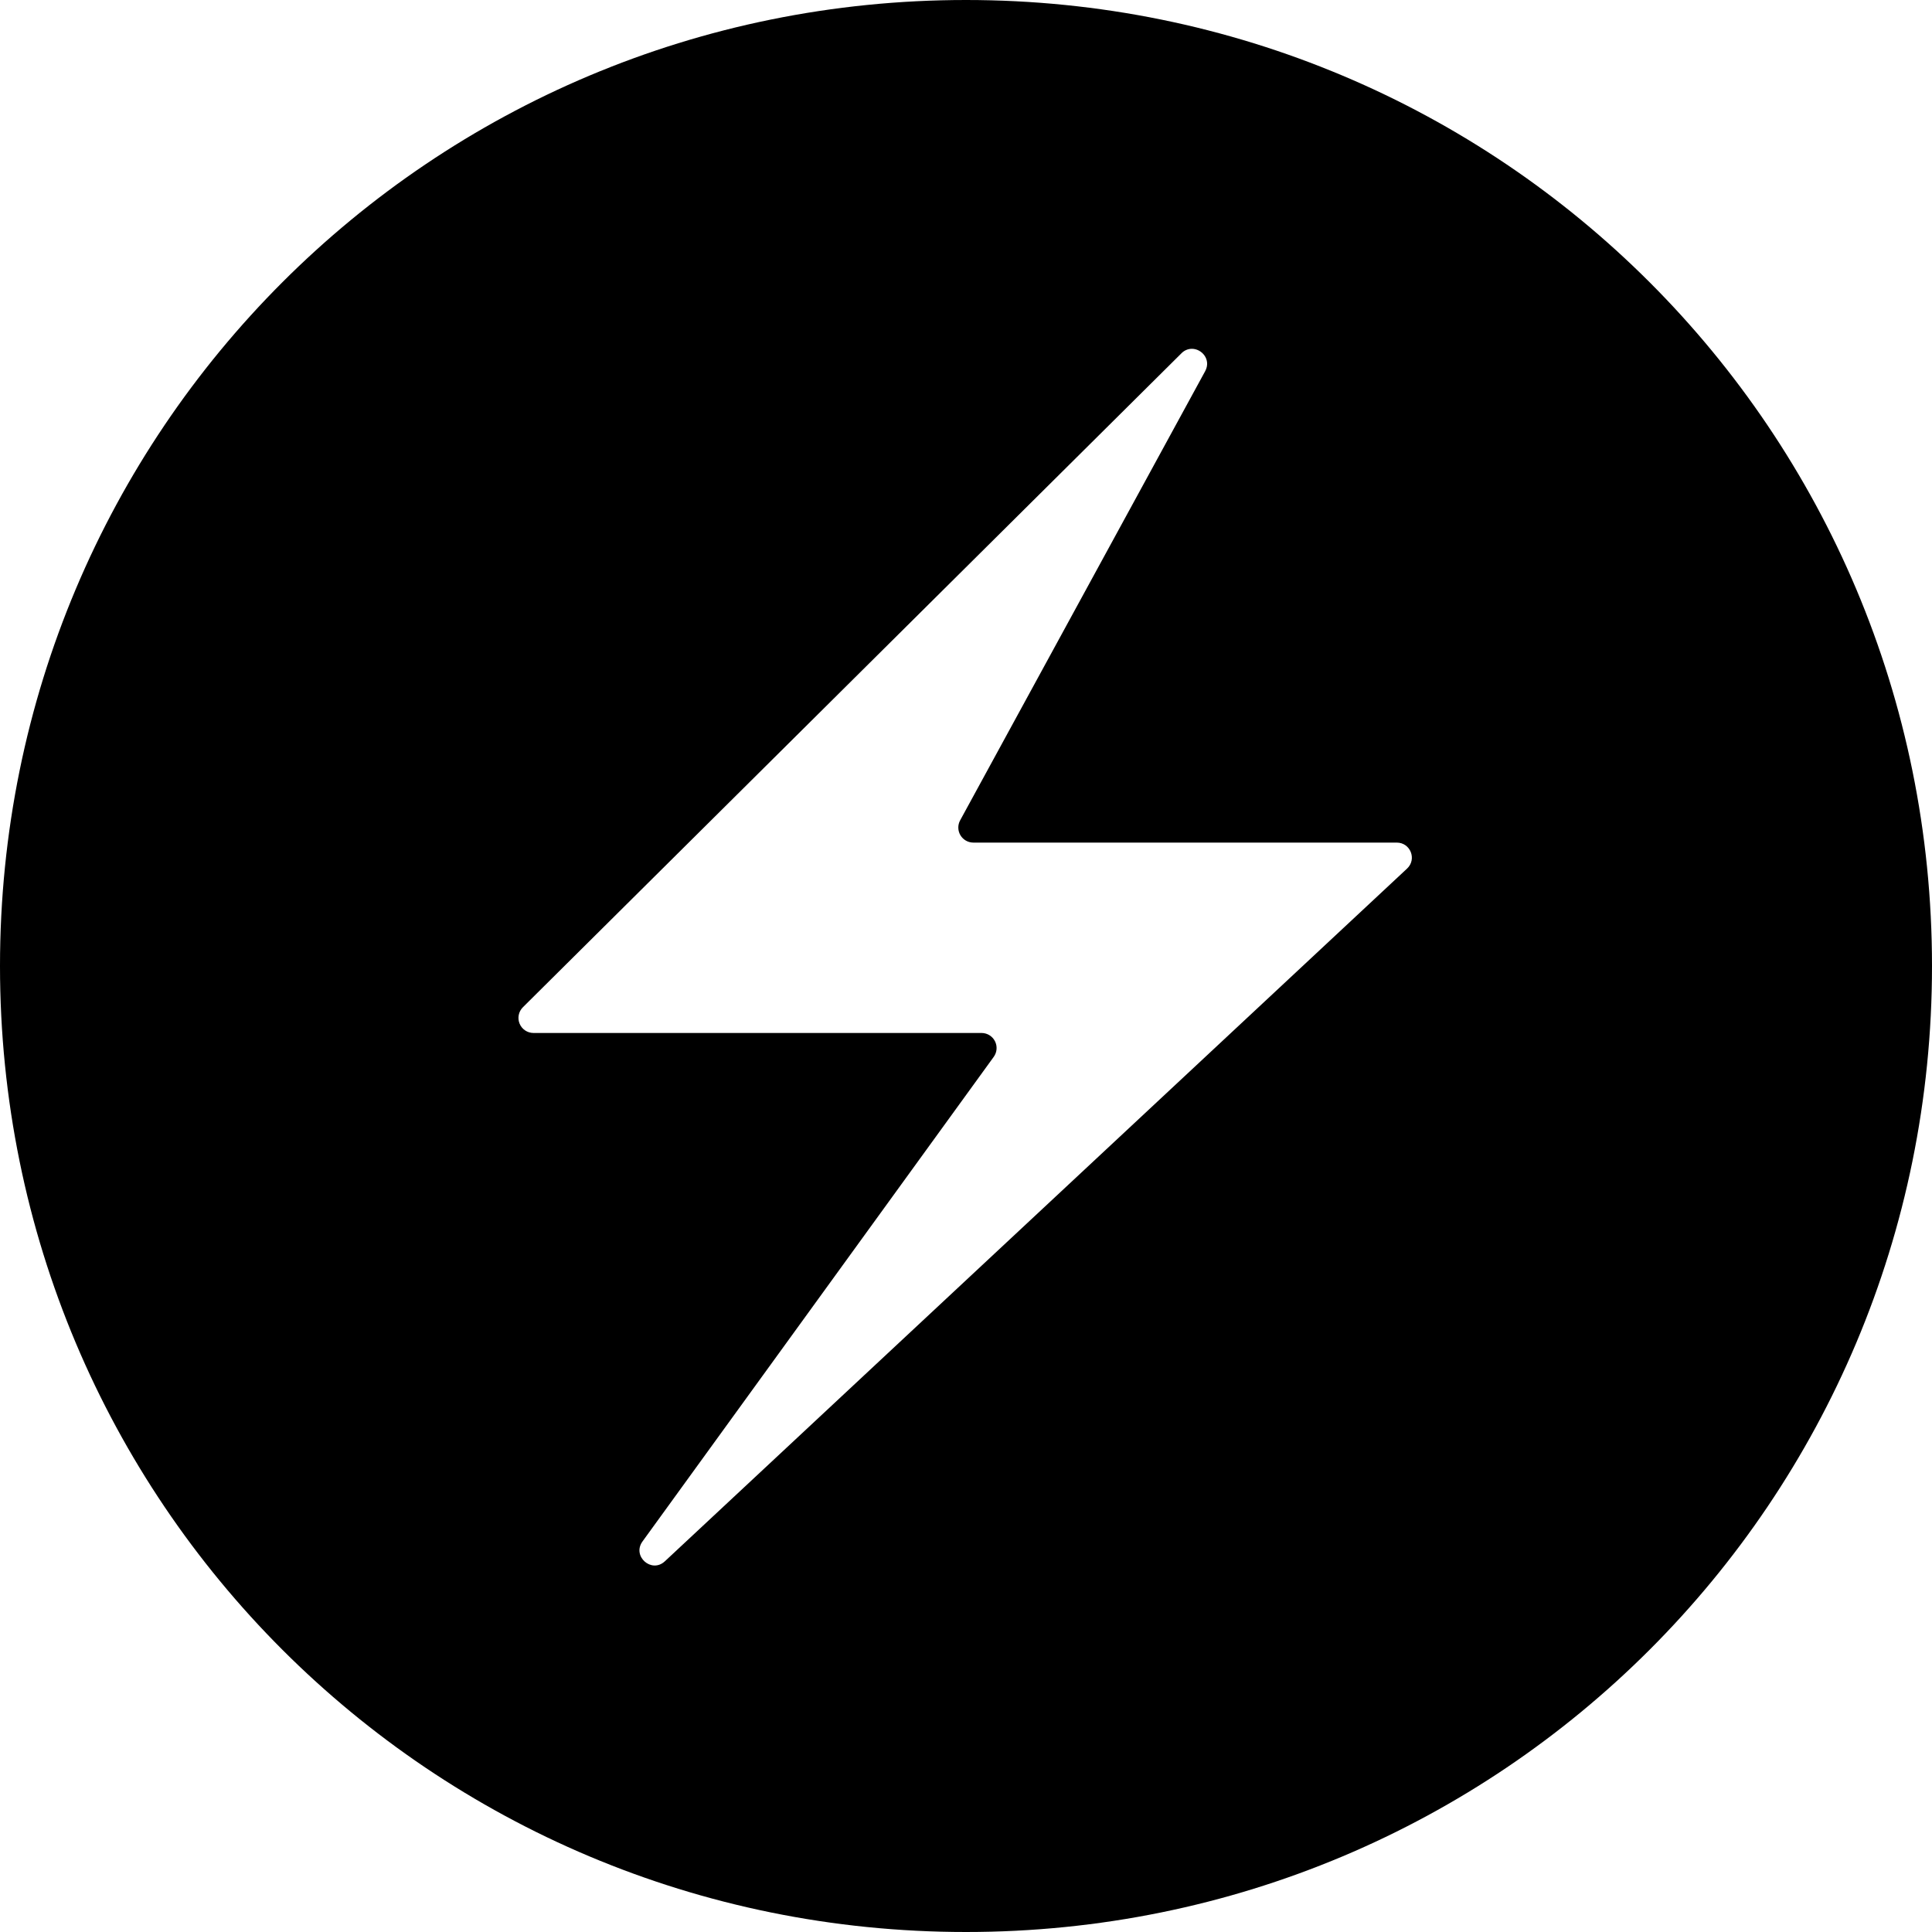
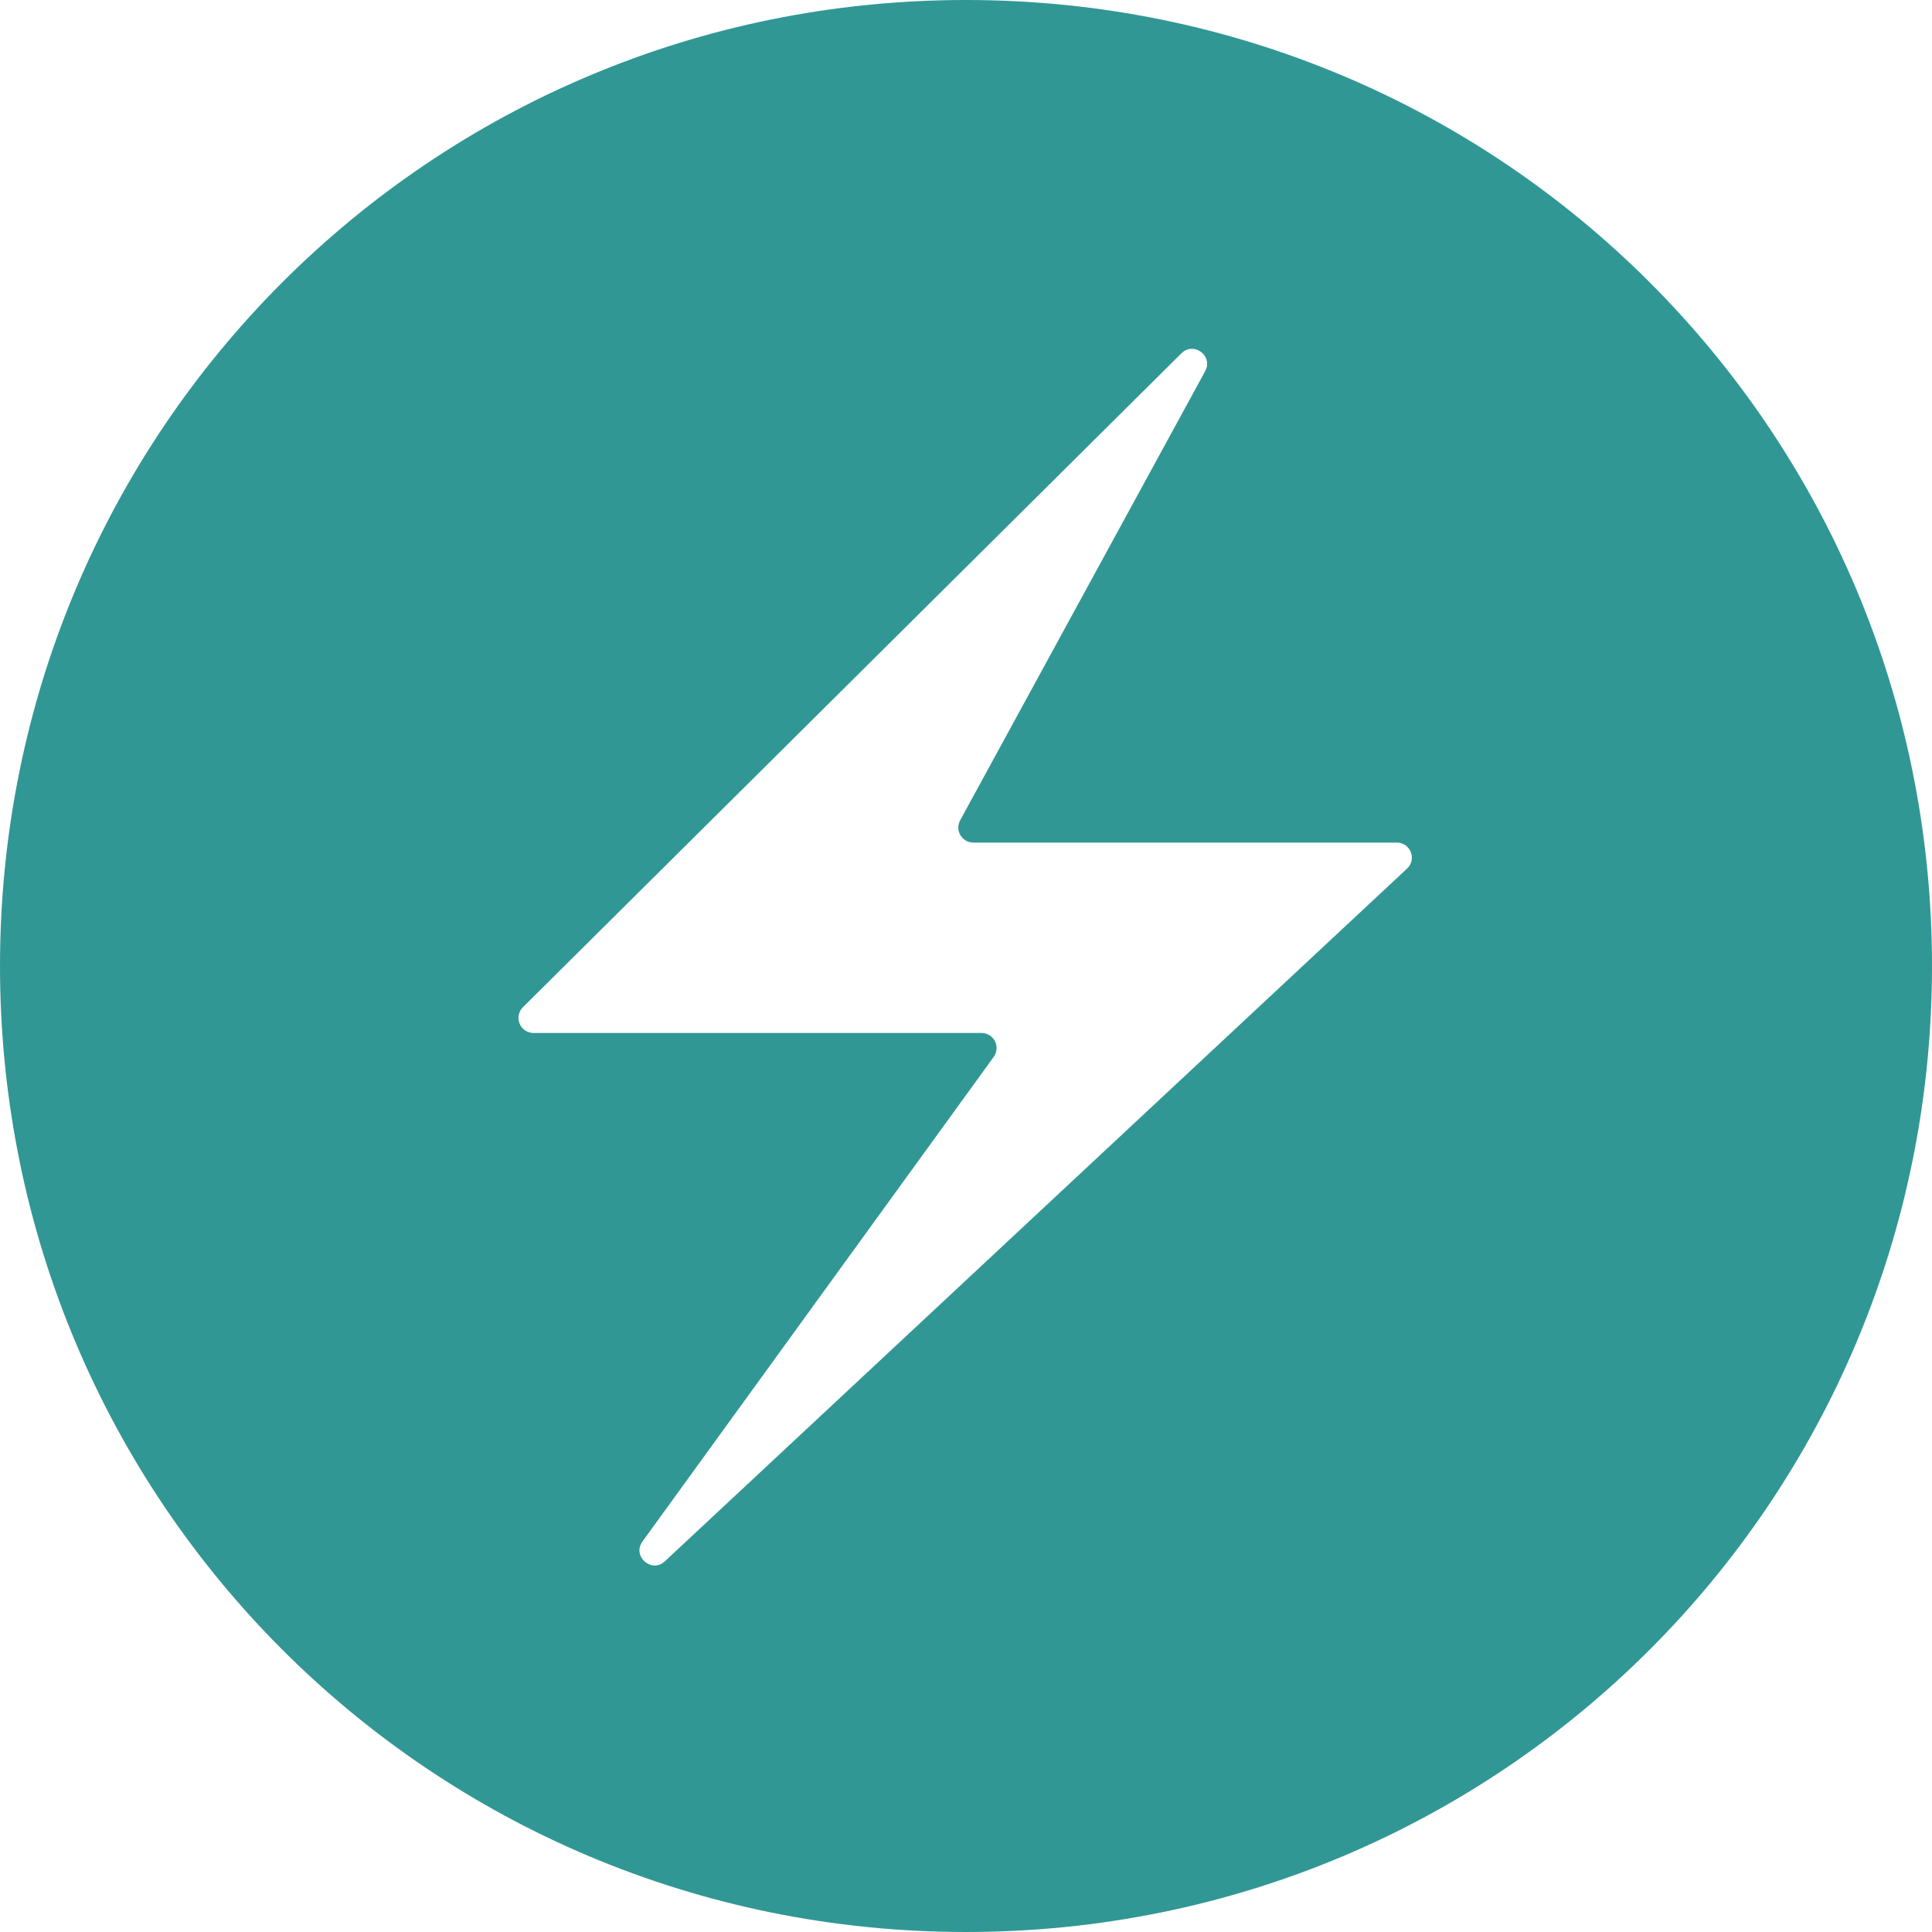
<svg xmlns="http://www.w3.org/2000/svg" role="img" viewBox="0 0 24 24">
-   <path d="M12 0C5.352 0 0 5.352 0 12s5.352 12 12 12 12-5.352 12-12S18.648 0 12 0zm2.8 4.333c.13-.004.248.136.171.278l-3.044 5.58a.187.187 0 00.164.276h5.26c.17 0 .252.207.128.323l-9.22 8.605c-.165.154-.41-.063-.278-.246l4.364-6.021a.187.187 0 00-.151-.296H6.627a.187.187 0 01-.131-.32l8.18-8.123a.182.182 0 01.125-.056z" />
+   <path fill="#319795" d="M12 0C5.352 0 0 5.352 0 12s5.352 12 12 12 12-5.352 12-12S18.648 0 12 0zm2.8 4.333c.13-.004.248.136.171.278l-3.044 5.58a.187.187 0 00.164.276h5.26c.17 0 .252.207.128.323l-9.22 8.605c-.165.154-.41-.063-.278-.246l4.364-6.021a.187.187 0 00-.151-.296H6.627a.187.187 0 01-.131-.32l8.18-8.123a.182.182 0 01.125-.056z" />
</svg>
